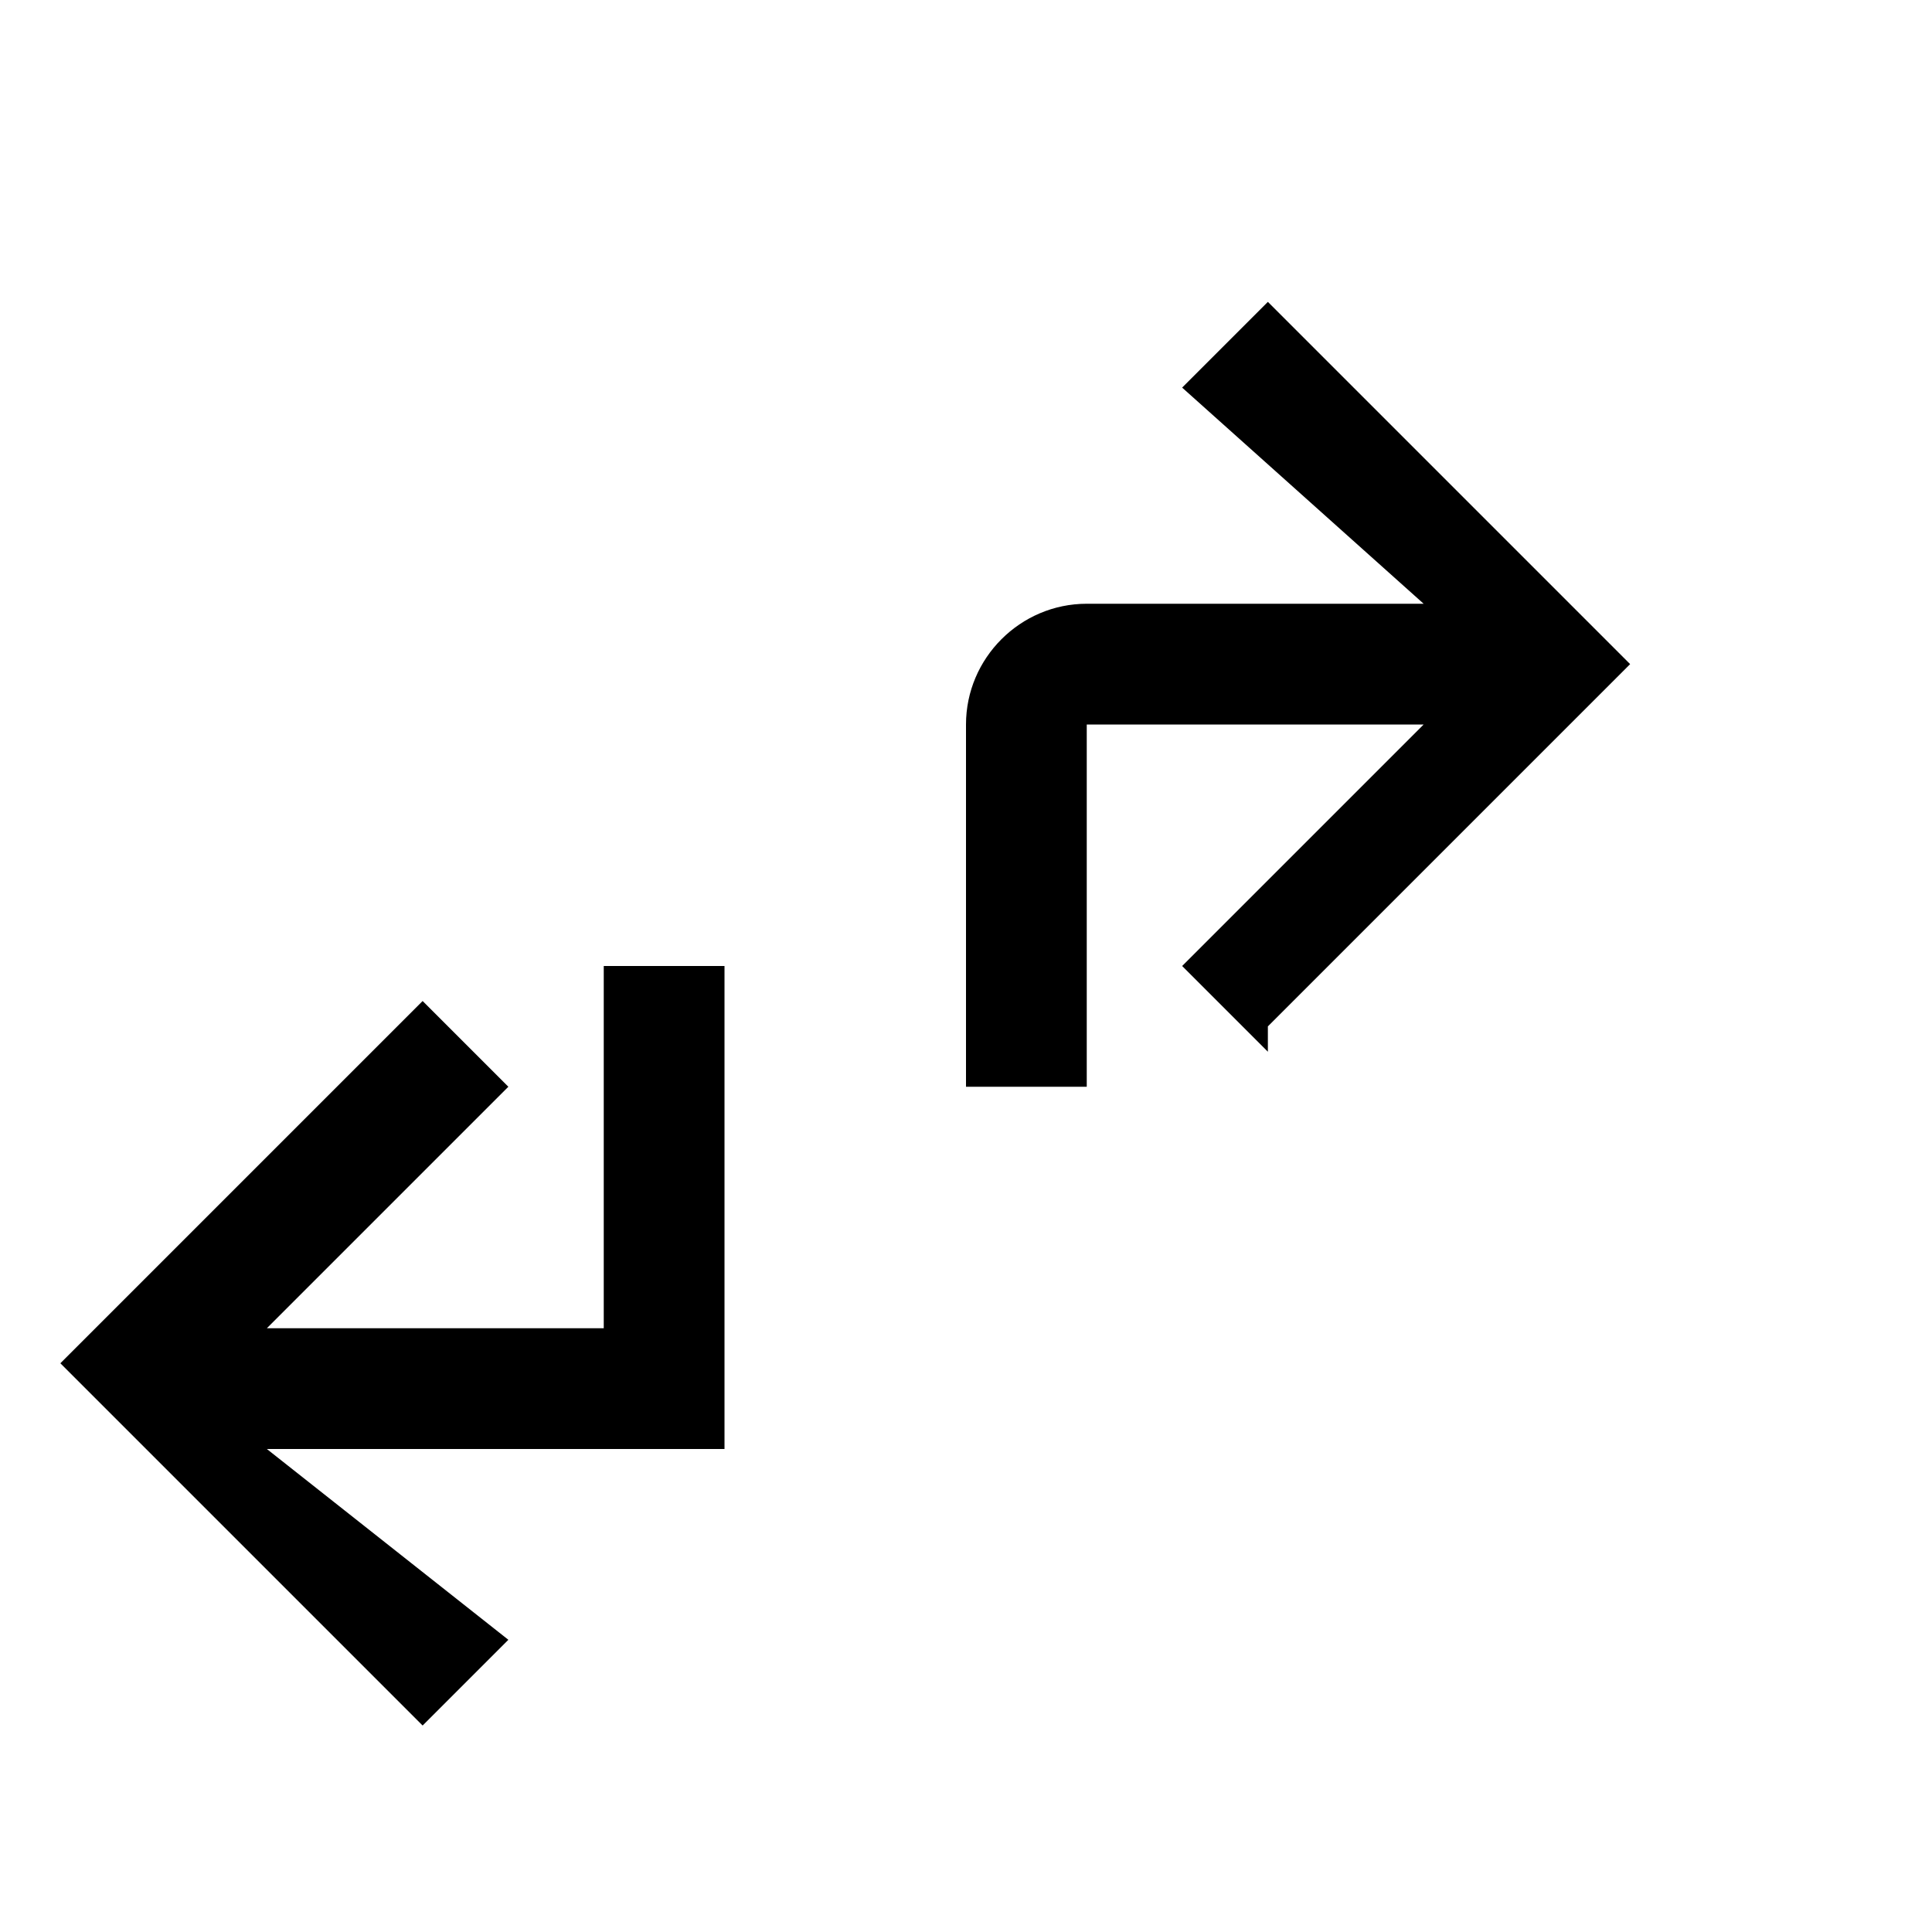
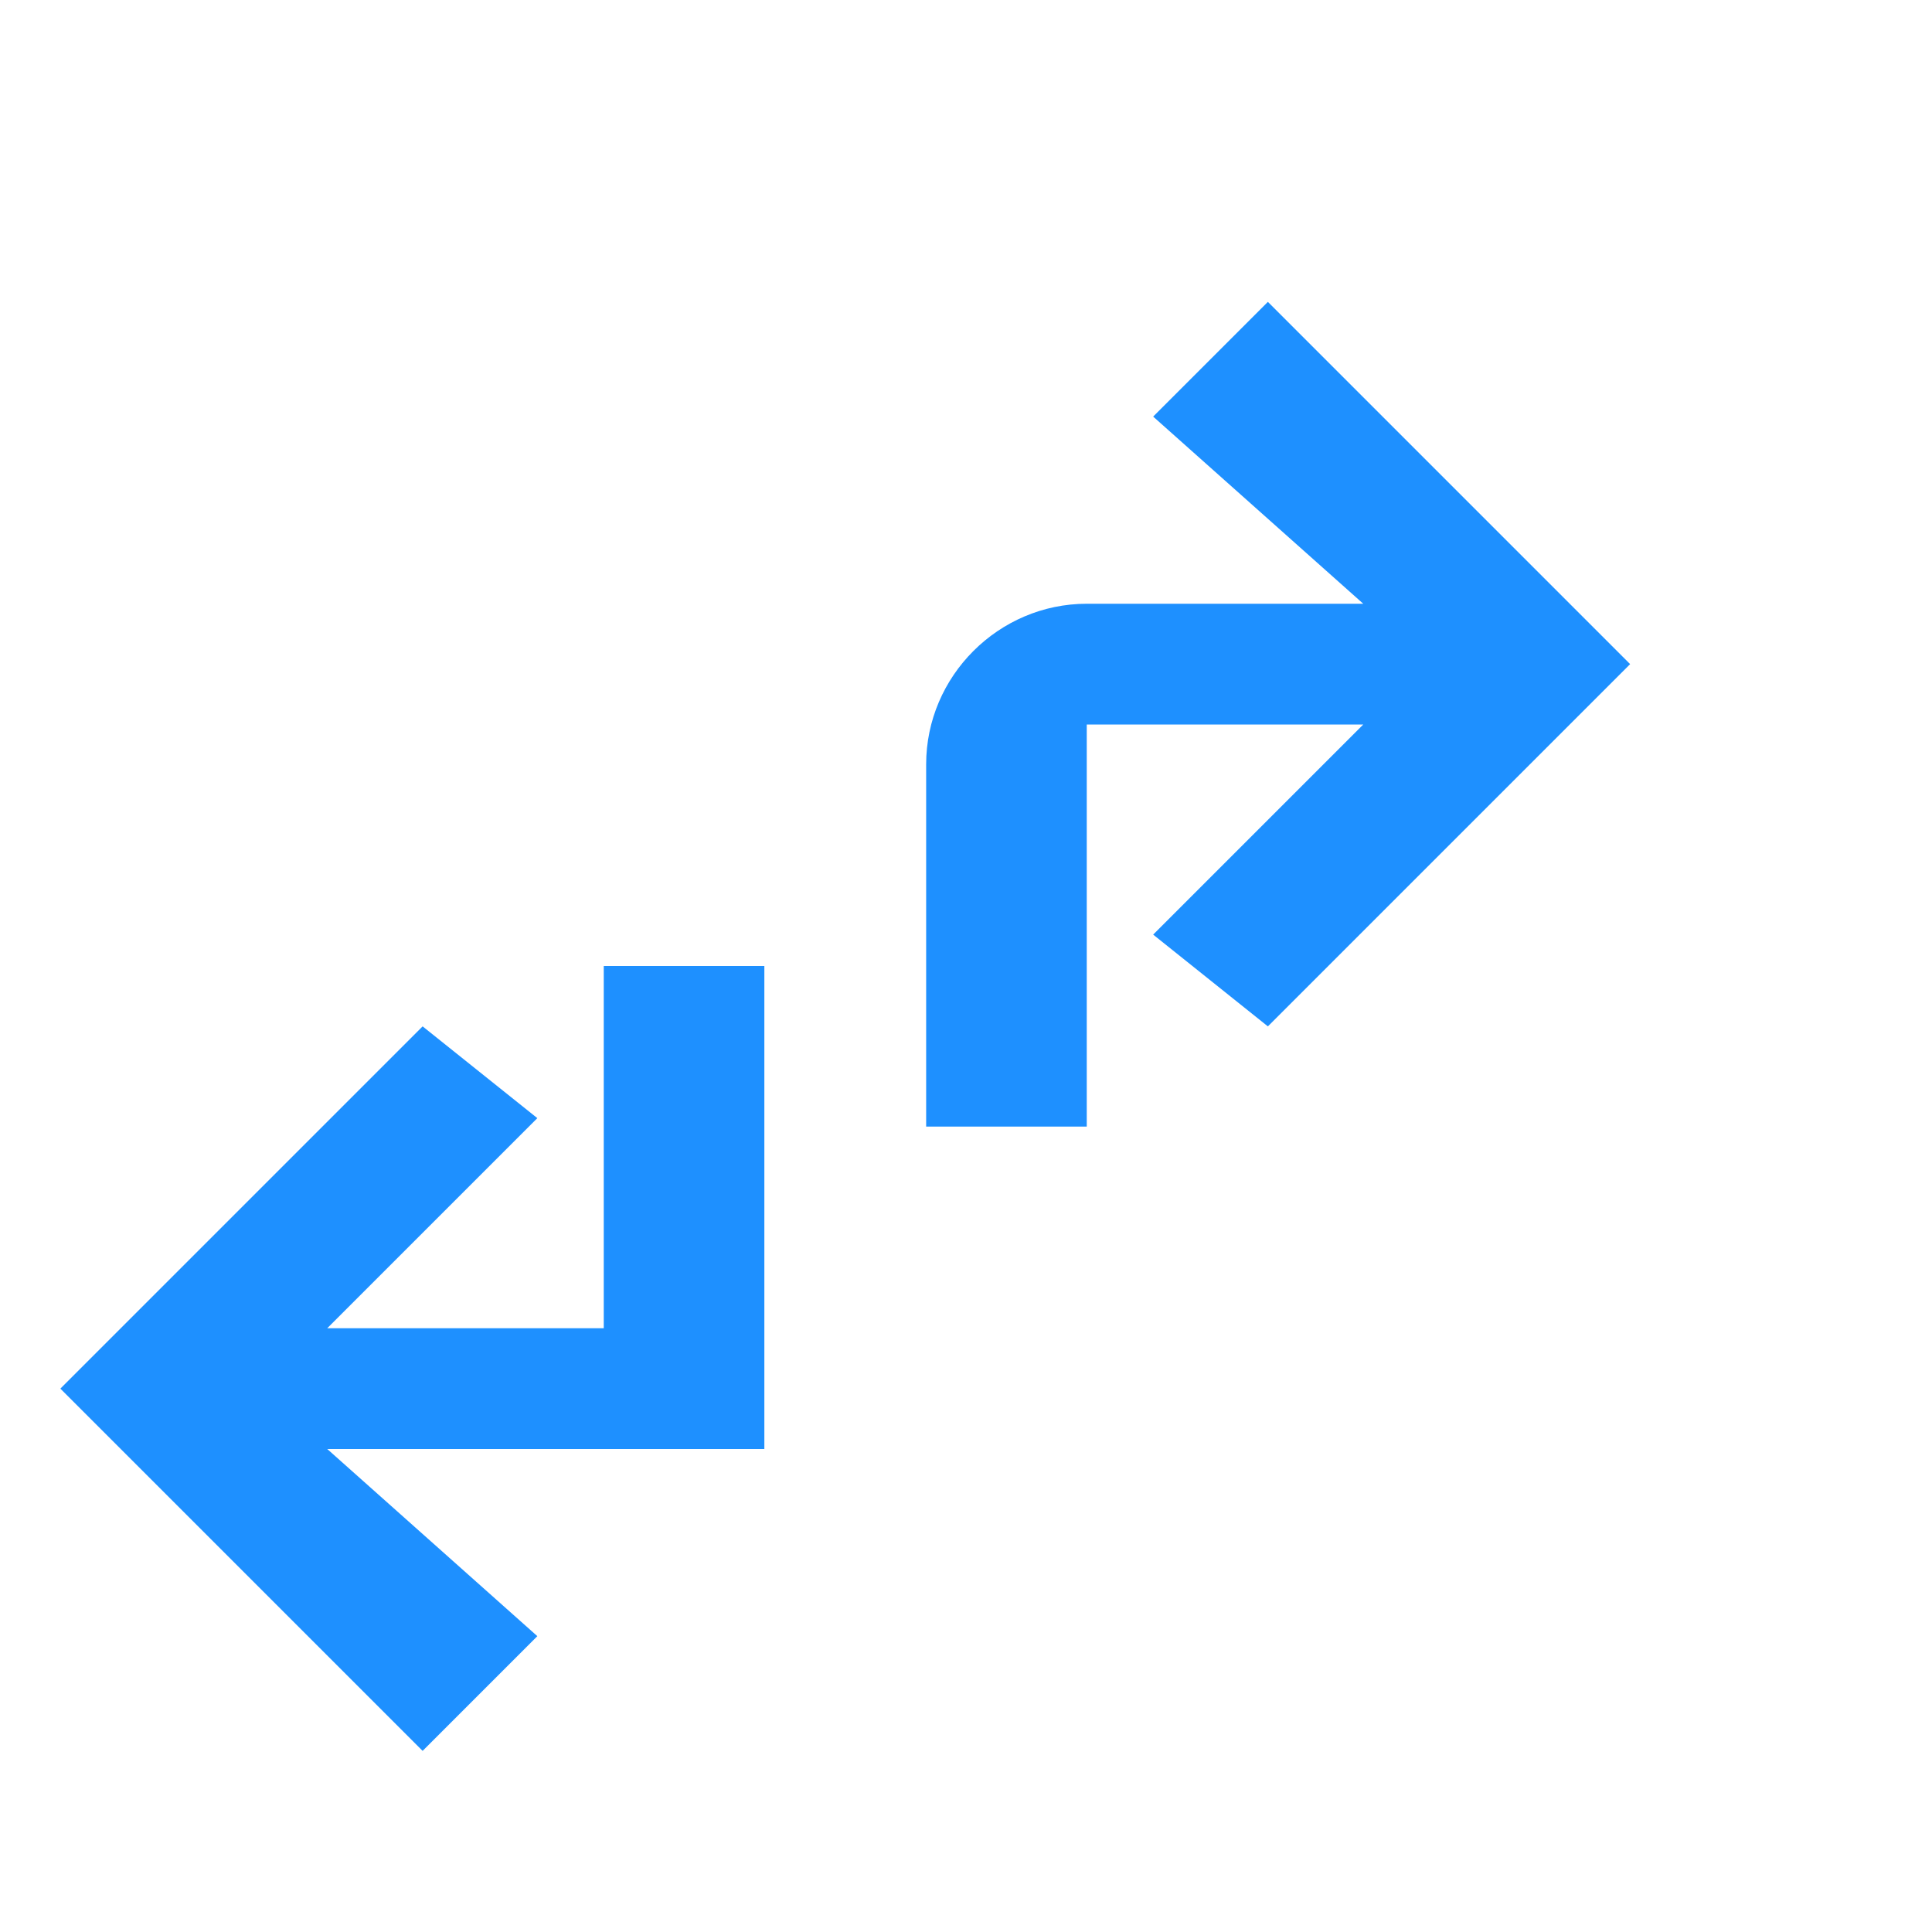
<svg xmlns="http://www.w3.org/2000/svg" width="16" height="16" viewBox="0 0 16 16">
-   <path fill-rule="evenodd" clip-rule="evenodd" d="M10.5 8.5l3-3L10.5 2.5l-.71.71L11.79 5H9c-.55 0-1 .45-1 1v3h1V6h2.79l-2 2 .71.71zM6 11V8H5v3H2.21l2-2-.71-.71-3 3 3 3 .71-.71L2.21 12H6z" fill="currentColor" />
+   <path fill-rule="evenodd" clip-rule="evenodd" d="M10.5 8.5l3-3L10.5 2.5l-.95.95L11.29 5H9c-.73 0-1.33.6-1.33 1.33v3h1.33V6h2.29l-1.74 1.74.95.76zM6.33 11V8H5v3H2.71l1.74-1.74-.95-.76-3 3 3 3 .95-.95L2.71 12H6.33z" fill="#1E90FF" />
</svg>
